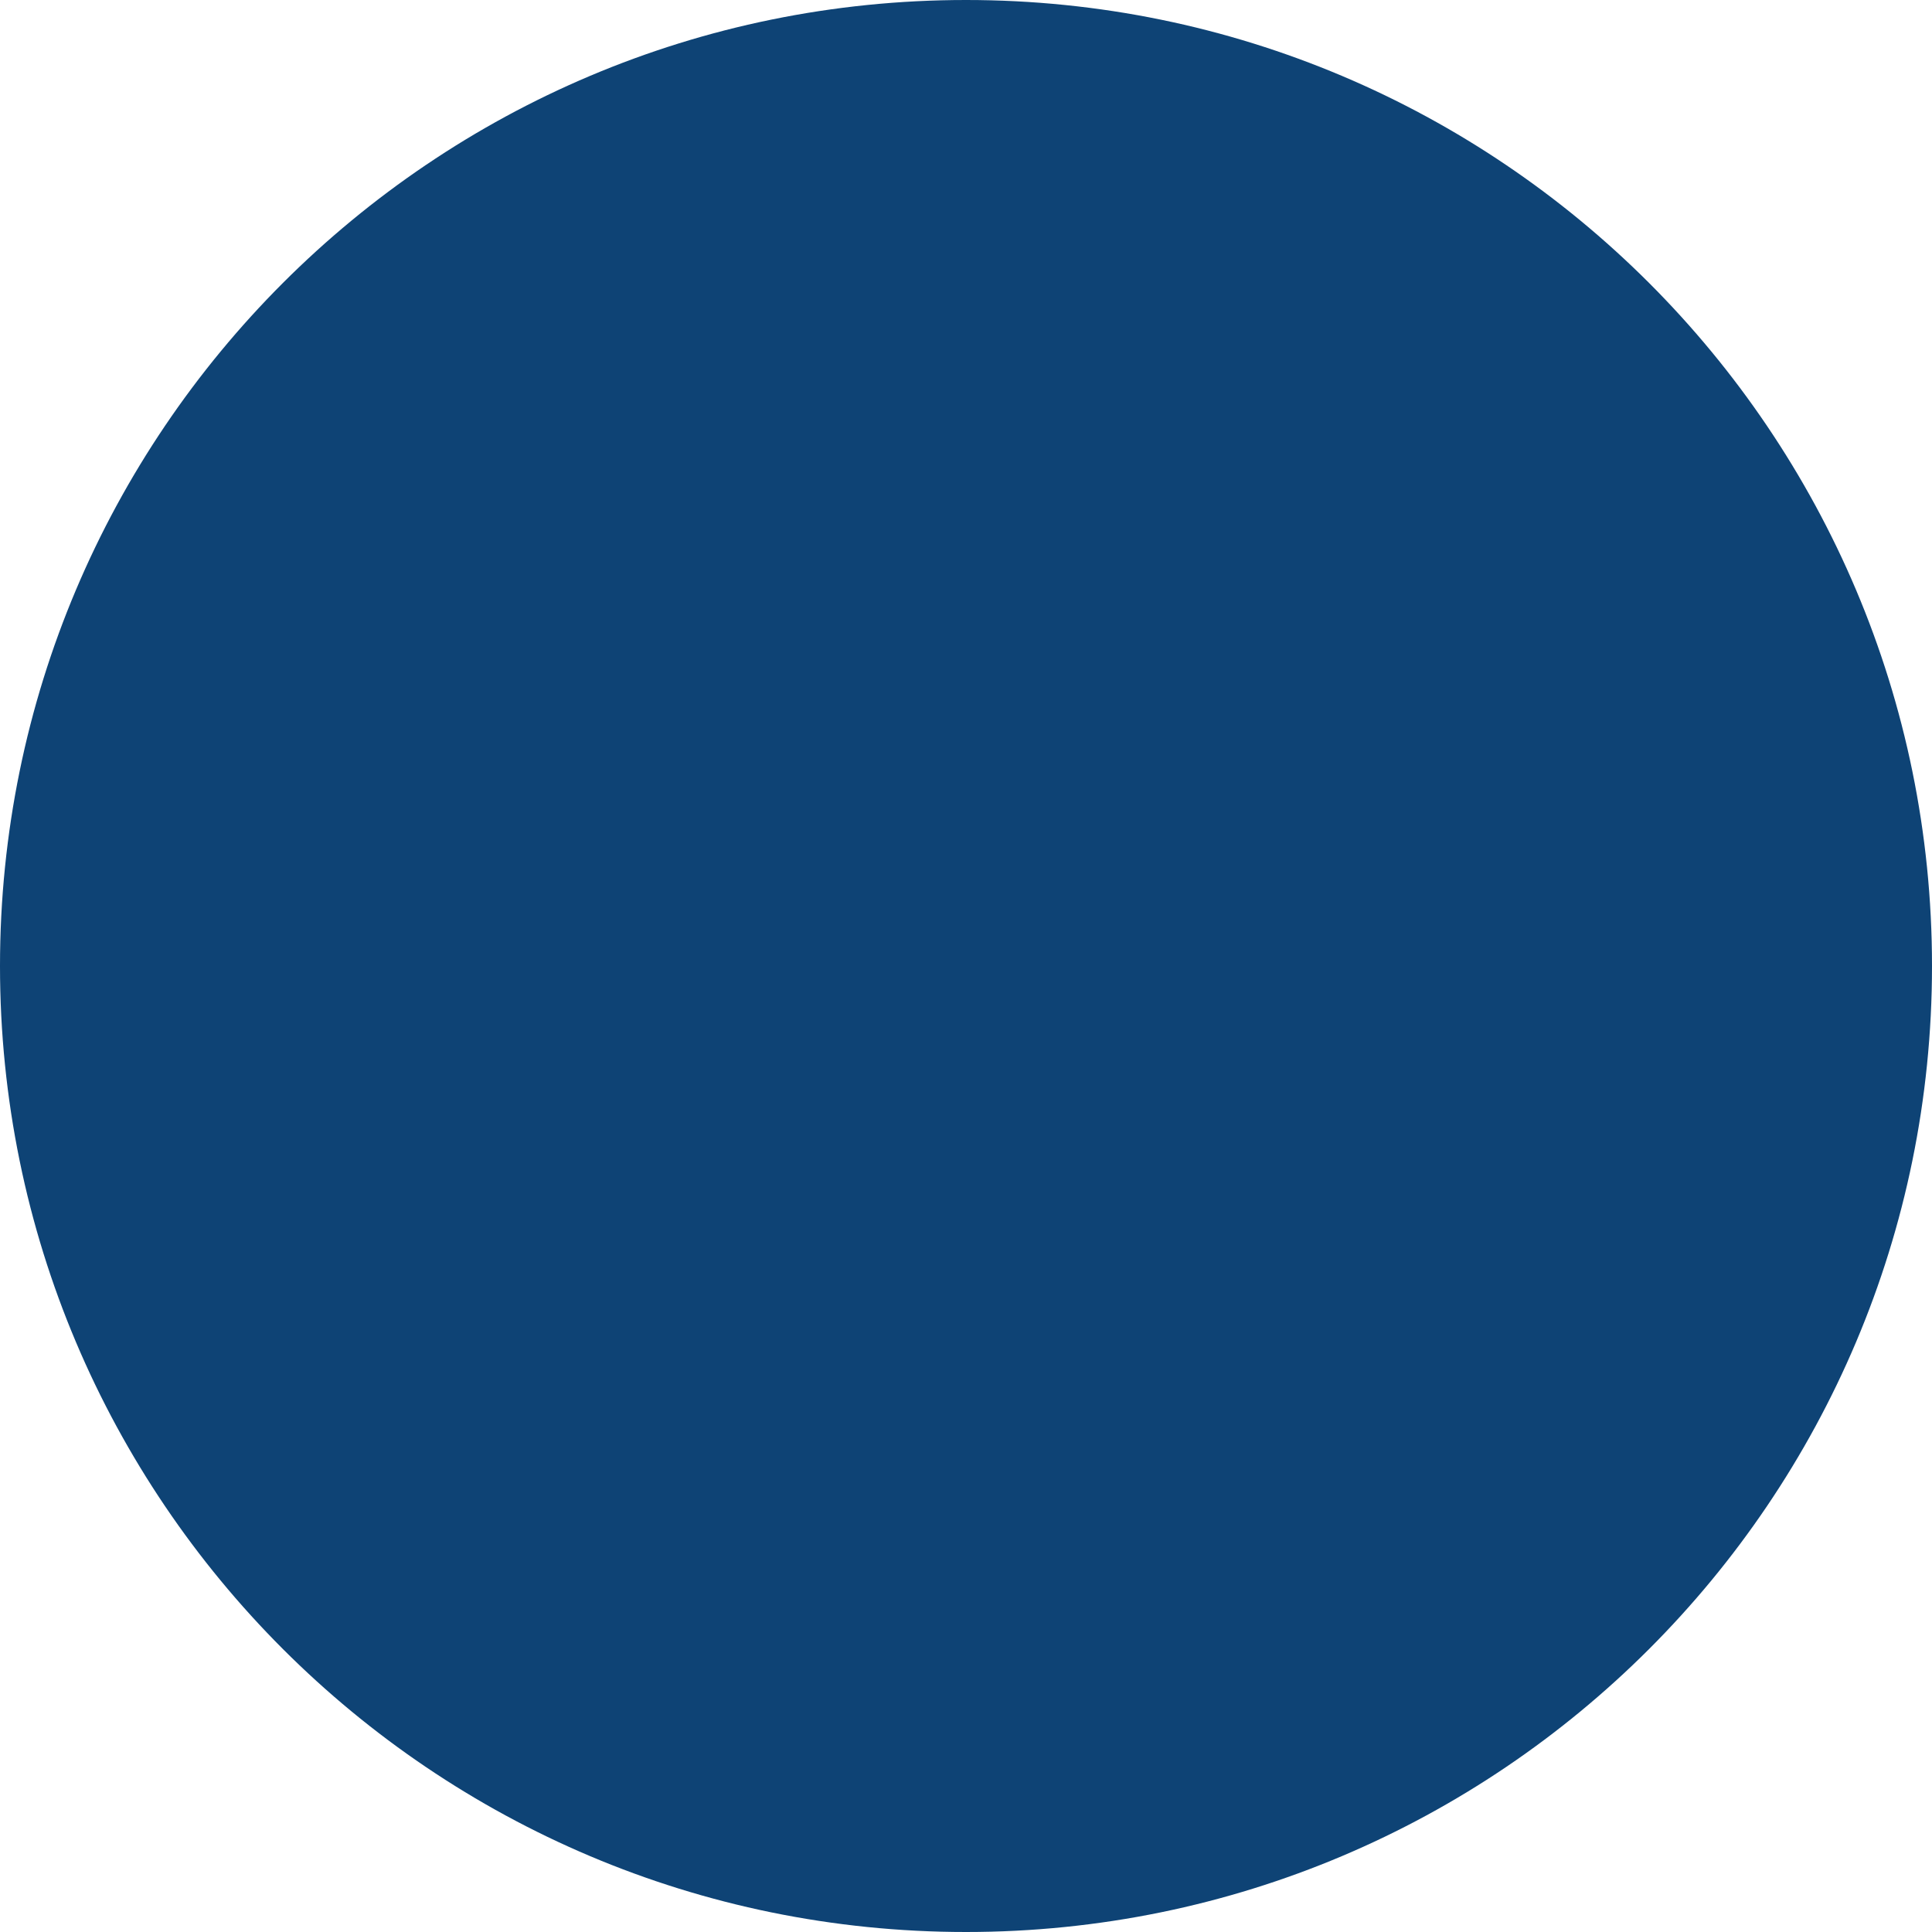
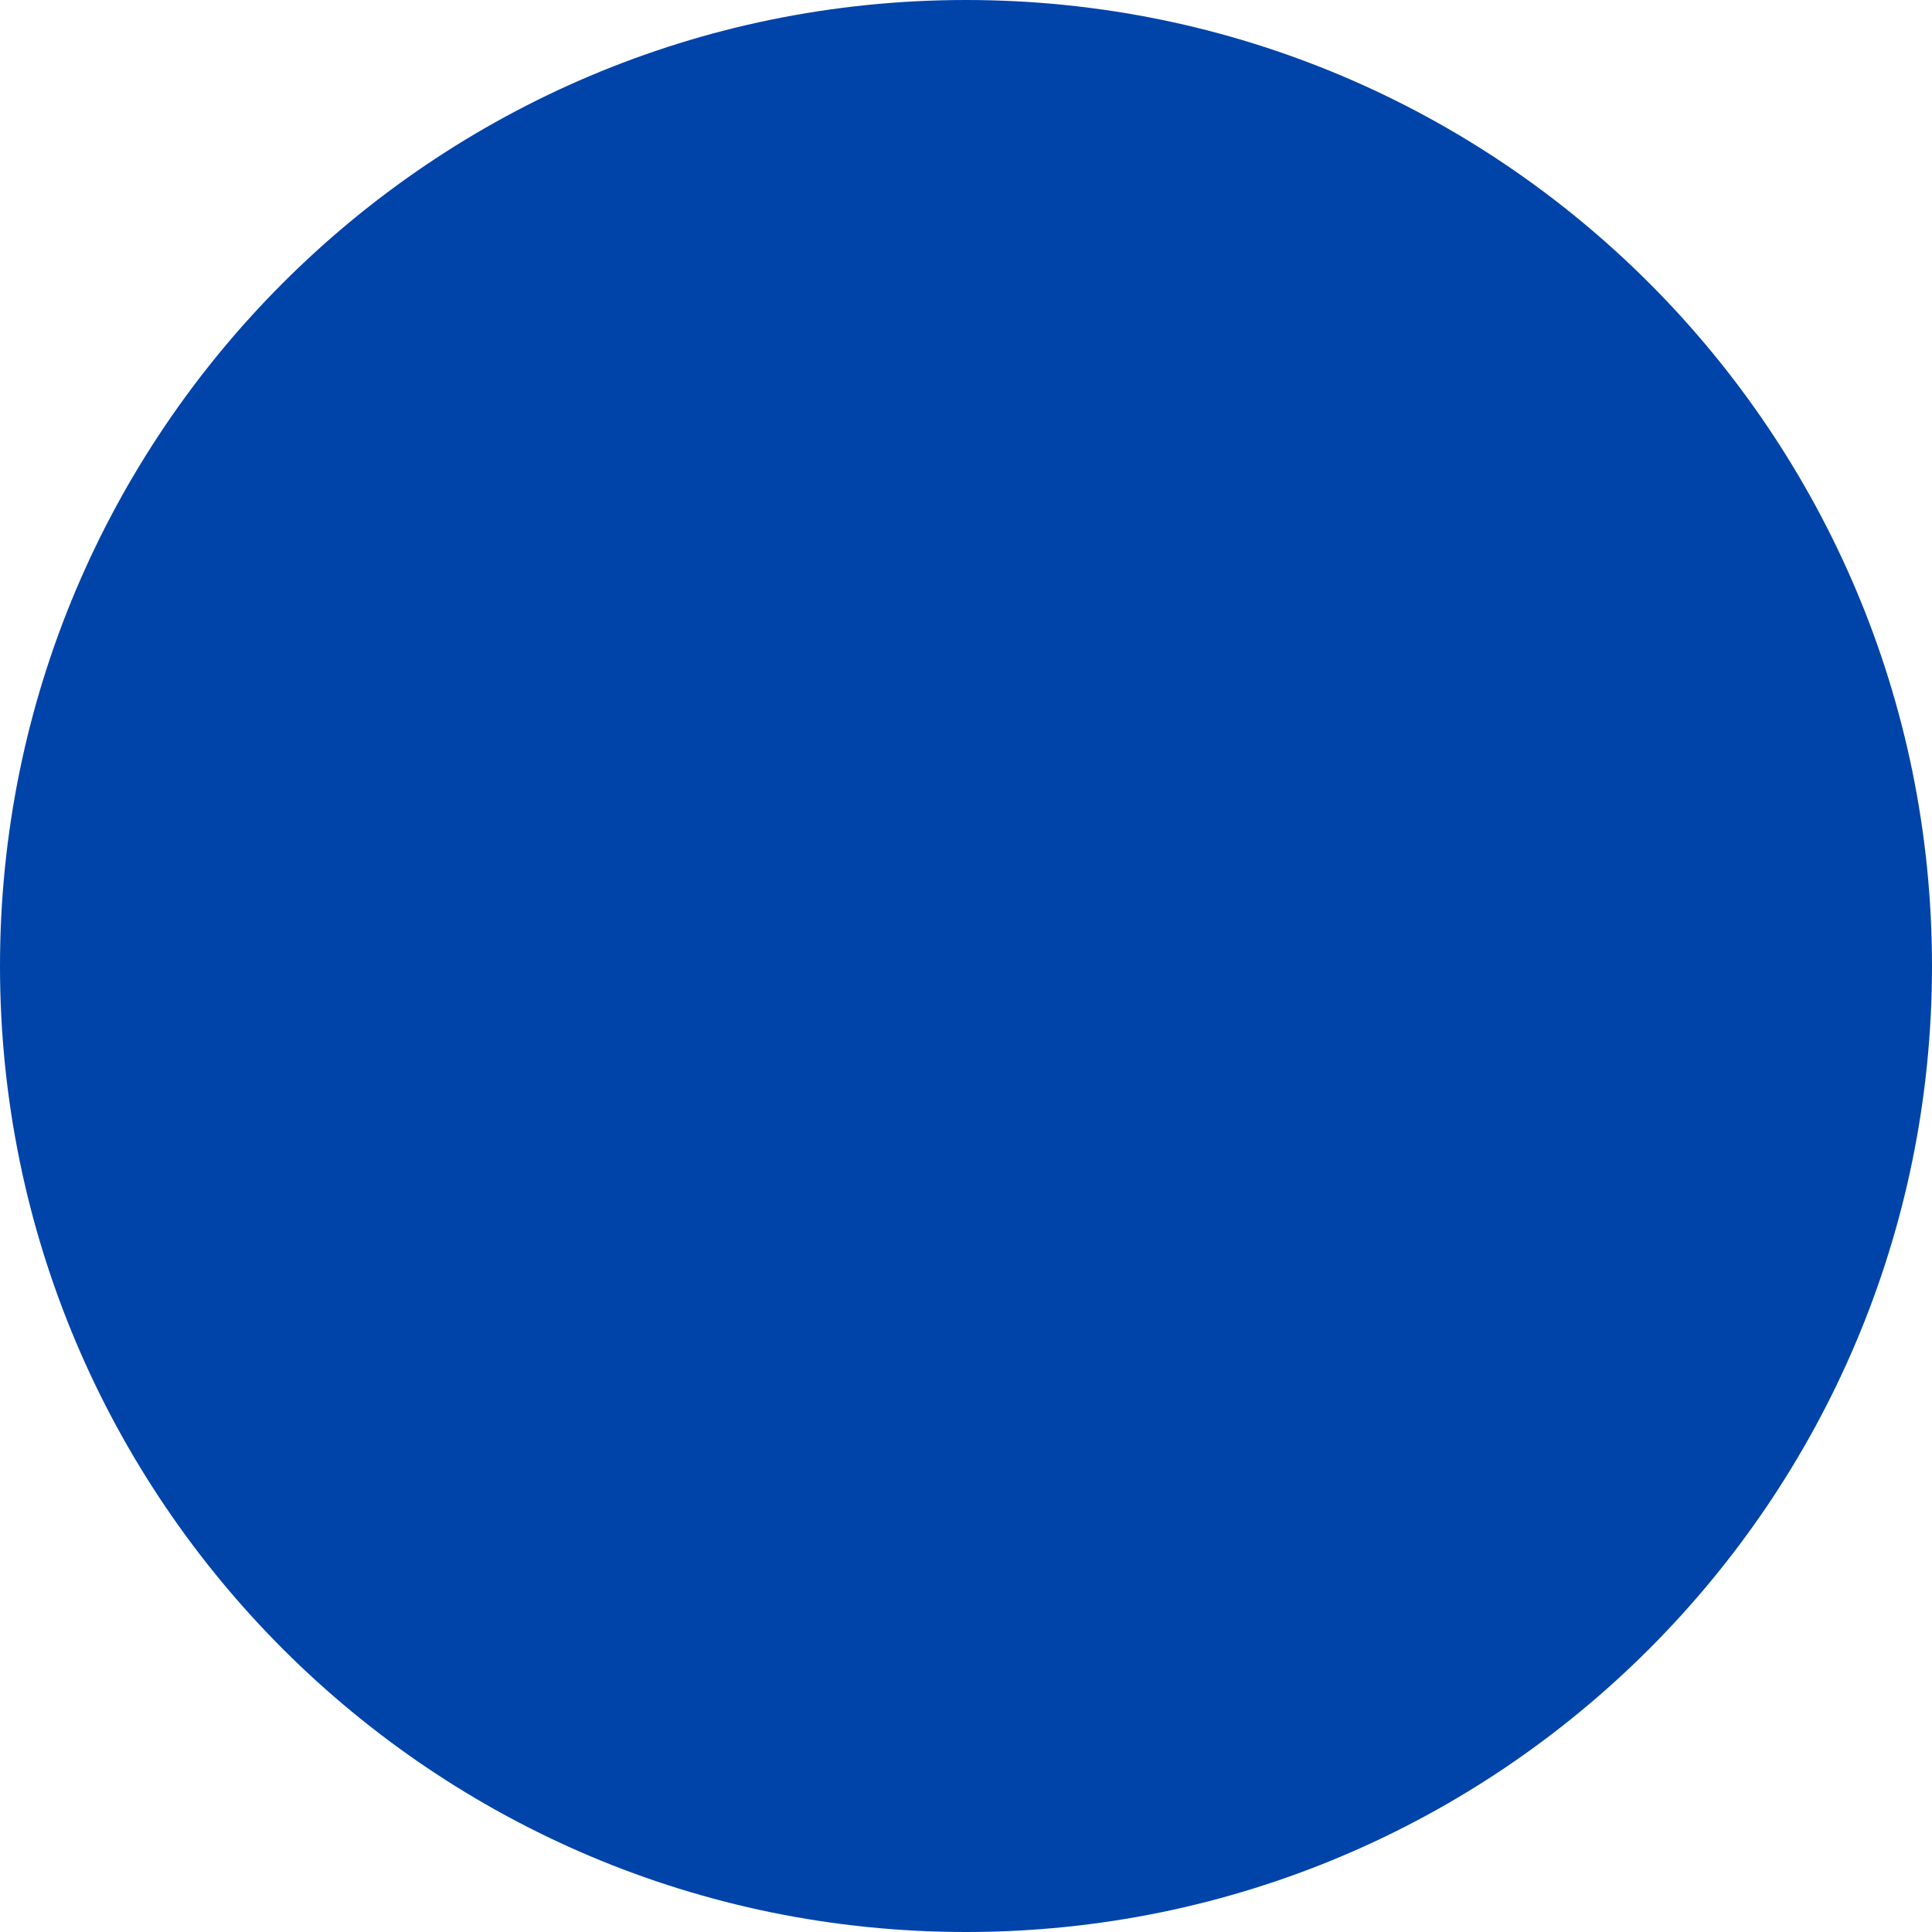
<svg xmlns="http://www.w3.org/2000/svg" width="405.19mm" height="405.19mm" viewBox="0 0 405.19 405.19" version="1.1" id="svg902">
  <defs id="defs896" />
  <g id="layer1" transform="translate(0,108.19)">
-     <circle r="202.595" cy="94.405" cx="202.595" id="circle4555" style="opacity:1;fill:#0e4375;fill-opacity:1;stroke:none;stroke-width:0.5;stroke-miterlimit:4;stroke-dasharray:none" />
+     <circle r="202.595" cy="94.405" cx="202.595" id="circle4555" style="opacity:1;fill:#0044aa;fill-opacity:1;stroke:none;stroke-width:0.5;stroke-miterlimit:4;stroke-dasharray:none" />
  </g>
</svg>
